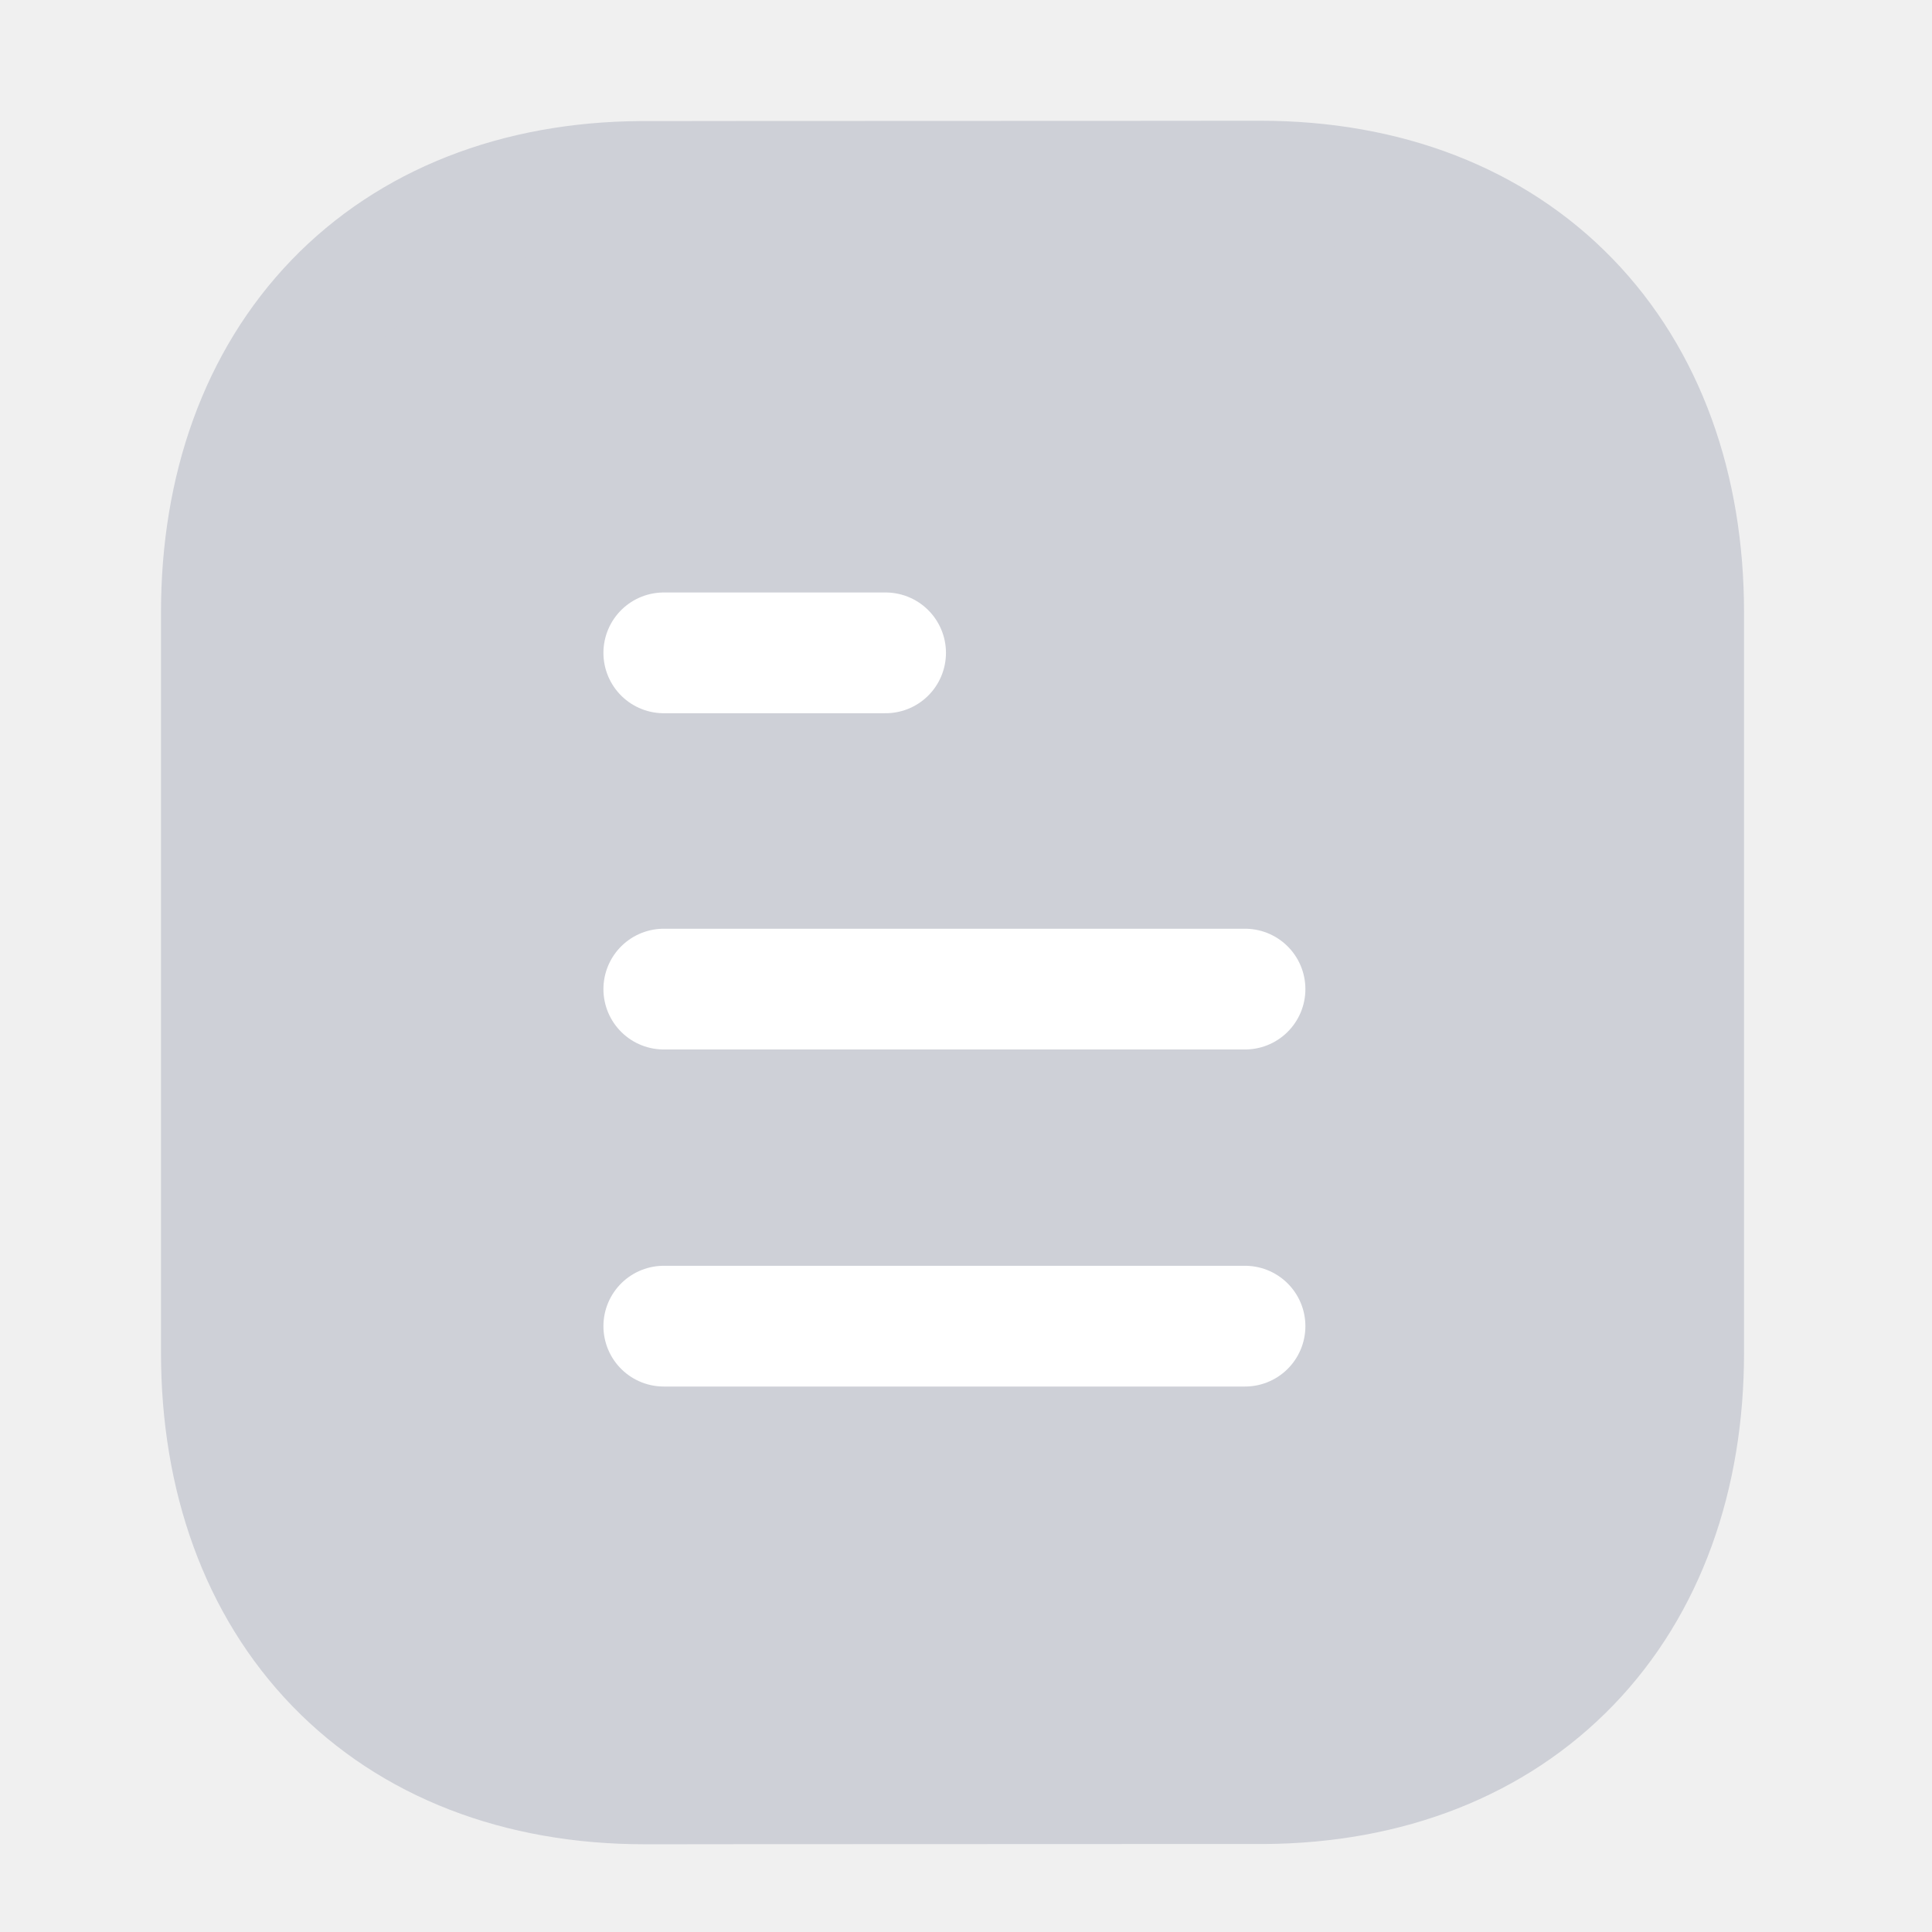
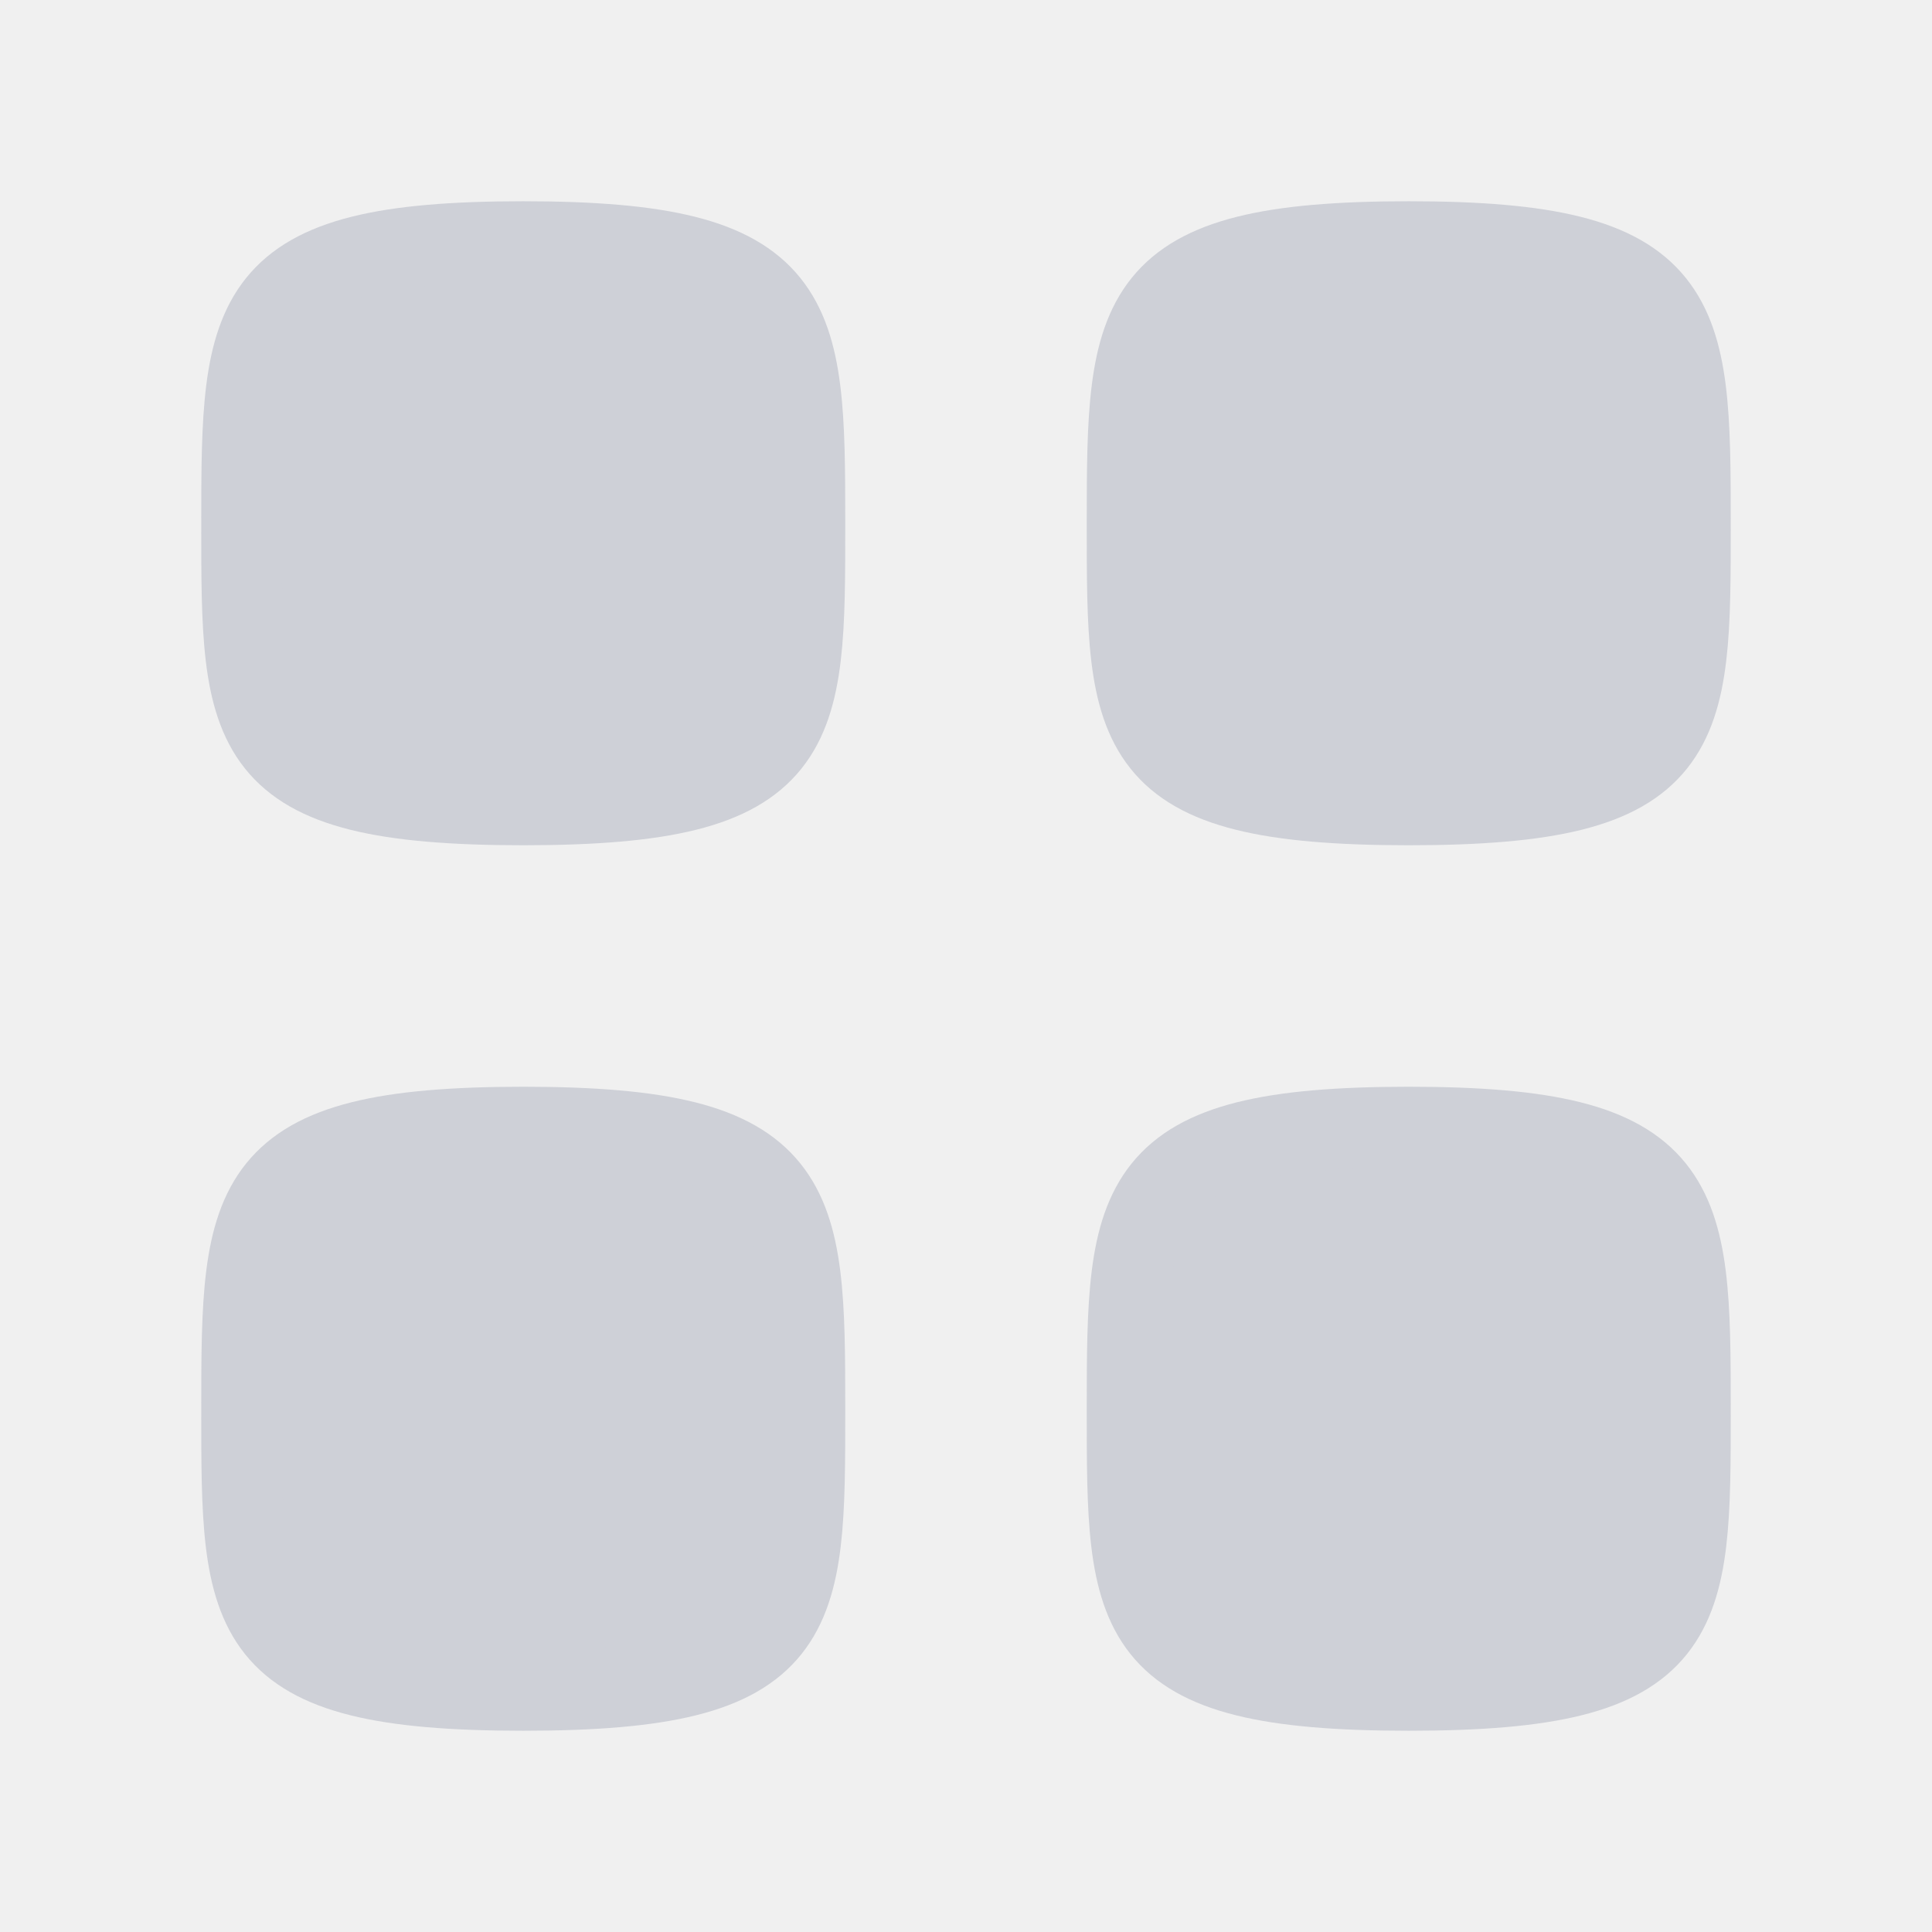
<svg xmlns="http://www.w3.org/2000/svg" width="24" height="24" viewBox="0 0 24 24" fill="none">
-   <path d="M15.658 2.25C17.218 2.25 18.552 2.765 19.494 3.737C20.434 4.707 20.915 6.06 20.915 7.607V16.803C20.915 18.342 20.438 19.689 19.506 20.657C18.571 21.628 17.248 22.148 15.699 22.157H14.488C13.767 22.157 12.806 22.158 11.846 22.158C10.886 22.159 9.926 22.159 9.206 22.159C8.846 22.159 8.546 22.16 8.336 22.16H8.007H8.006C6.445 22.16 5.112 21.645 4.17 20.672C3.231 19.702 2.75 18.35 2.75 16.803V7.607C2.75 6.068 3.228 4.721 4.159 3.753C5.094 2.782 6.417 2.263 7.965 2.254H8.303C8.514 2.254 8.814 2.253 9.175 2.253C9.896 2.253 10.857 2.252 11.817 2.252C12.778 2.251 13.738 2.251 14.458 2.251C14.818 2.251 15.118 2.25 15.328 2.25H15.658Z" fill="#CED0D7" stroke="#CED0D7" stroke-width="1.5" stroke-linecap="round" stroke-linejoin="round" />
-   <path d="M15.466 16.474H8.246" stroke="white" stroke-width="1.5" stroke-linecap="round" stroke-linejoin="round" />
-   <path d="M15.466 12.287H8.246" stroke="white" stroke-width="1.5" stroke-linecap="round" stroke-linejoin="round" />
-   <path d="M11.001 8.11H8.246" stroke="white" stroke-width="1.5" stroke-linecap="round" stroke-linejoin="round" />
+   <path fill-rule="evenodd" clip-rule="evenodd" d="M3 6.5C3 3.875 3.028 3 6.5 3C9.972 3 10 3.875 10 6.5C10 9.125 10.011 10 6.5 10C2.989 10 3 9.125 3 6.5Z" fill="#CED0D7" stroke="#CED0D7" stroke-linecap="round" stroke-linejoin="round" />
+   <path fill-rule="evenodd" clip-rule="evenodd" d="M14 6.5C14 3.875 14.028 3 17.5 3C20.972 3 21 3.875 21 6.5C21 9.125 21.011 10 17.5 10C13.989 10 14 9.125 14 6.5Z" fill="#CED0D7" stroke="#CED0D7" stroke-linecap="round" stroke-linejoin="round" />
+   <path fill-rule="evenodd" clip-rule="evenodd" d="M3 17.5C3 14.875 3.028 14 6.5 14C9.972 14 10 14.875 10 17.5C10 20.125 10.011 21 6.5 21C2.989 21 3 20.125 3 17.5Z" fill="#CED0D7" stroke="#CED0D7" stroke-linecap="round" stroke-linejoin="round" />
+   <path fill-rule="evenodd" clip-rule="evenodd" d="M14 17.5C14 14.875 14.028 14 17.5 14C20.972 14 21 14.875 21 17.5C21 20.125 21.011 21 17.5 21C13.989 21 14 20.125 14 17.5Z" fill="#CED0D7" stroke="#CED0D7" stroke-linecap="round" stroke-linejoin="round" />
</svg>
